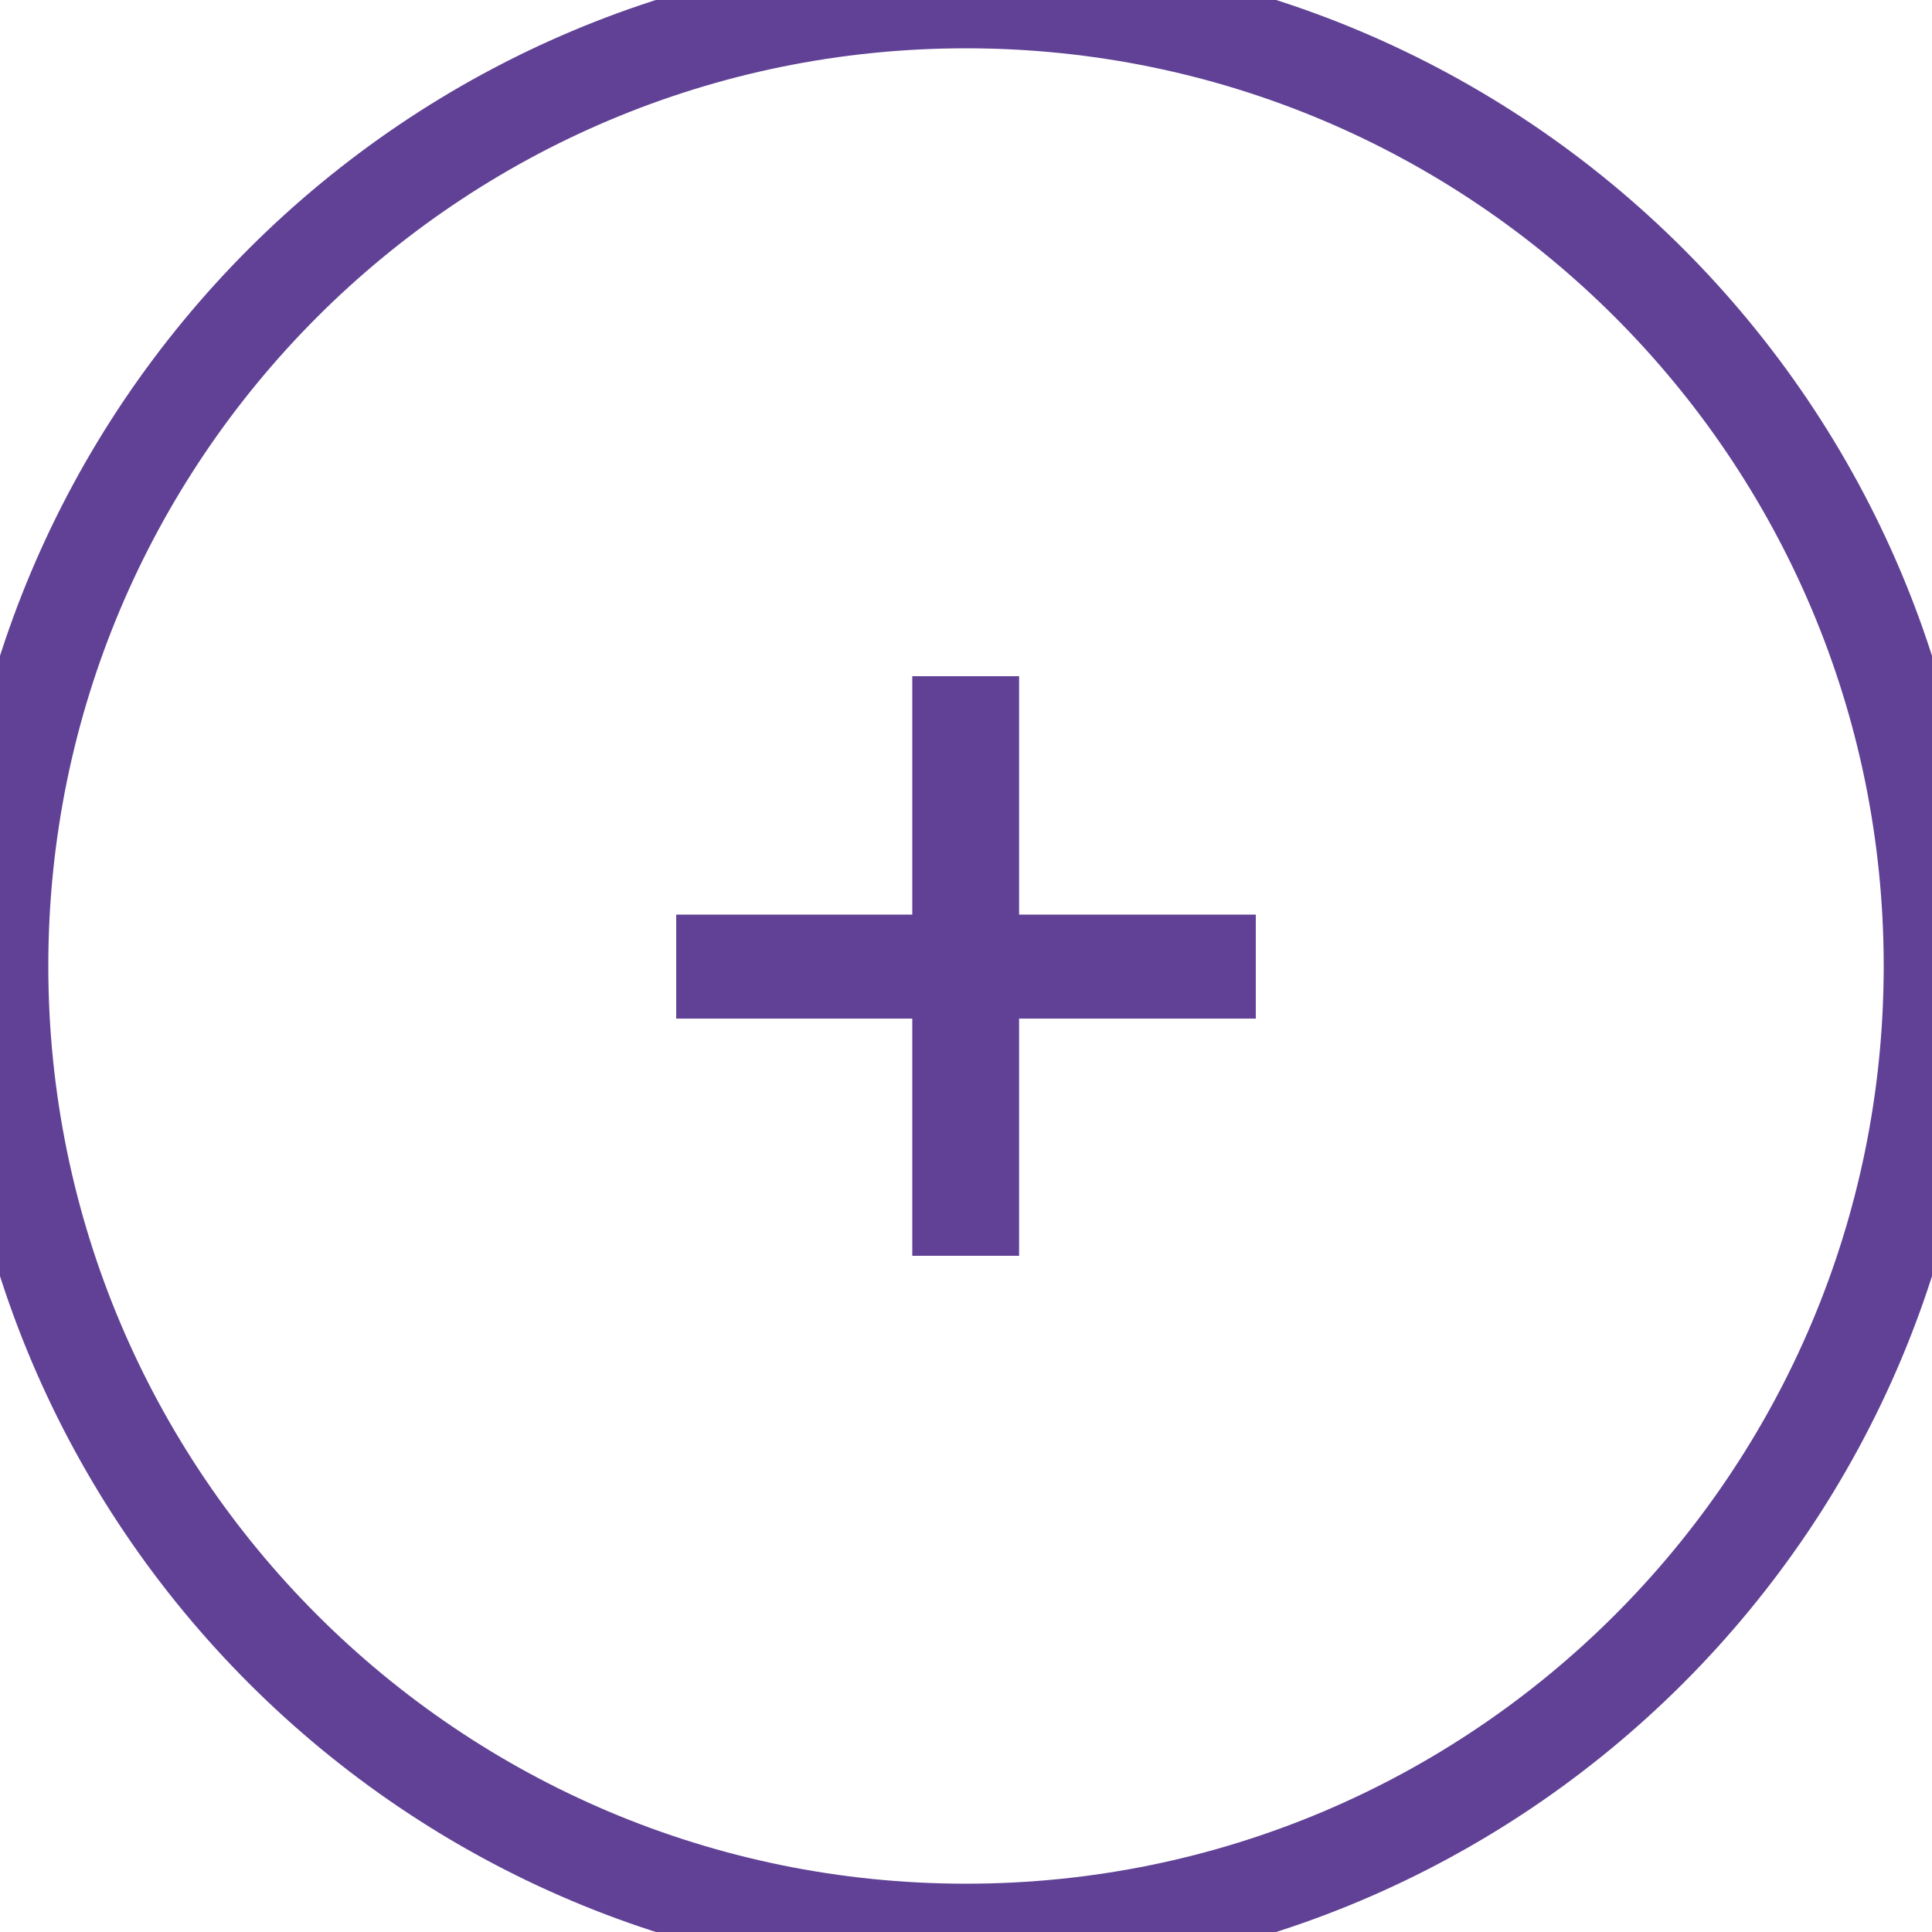
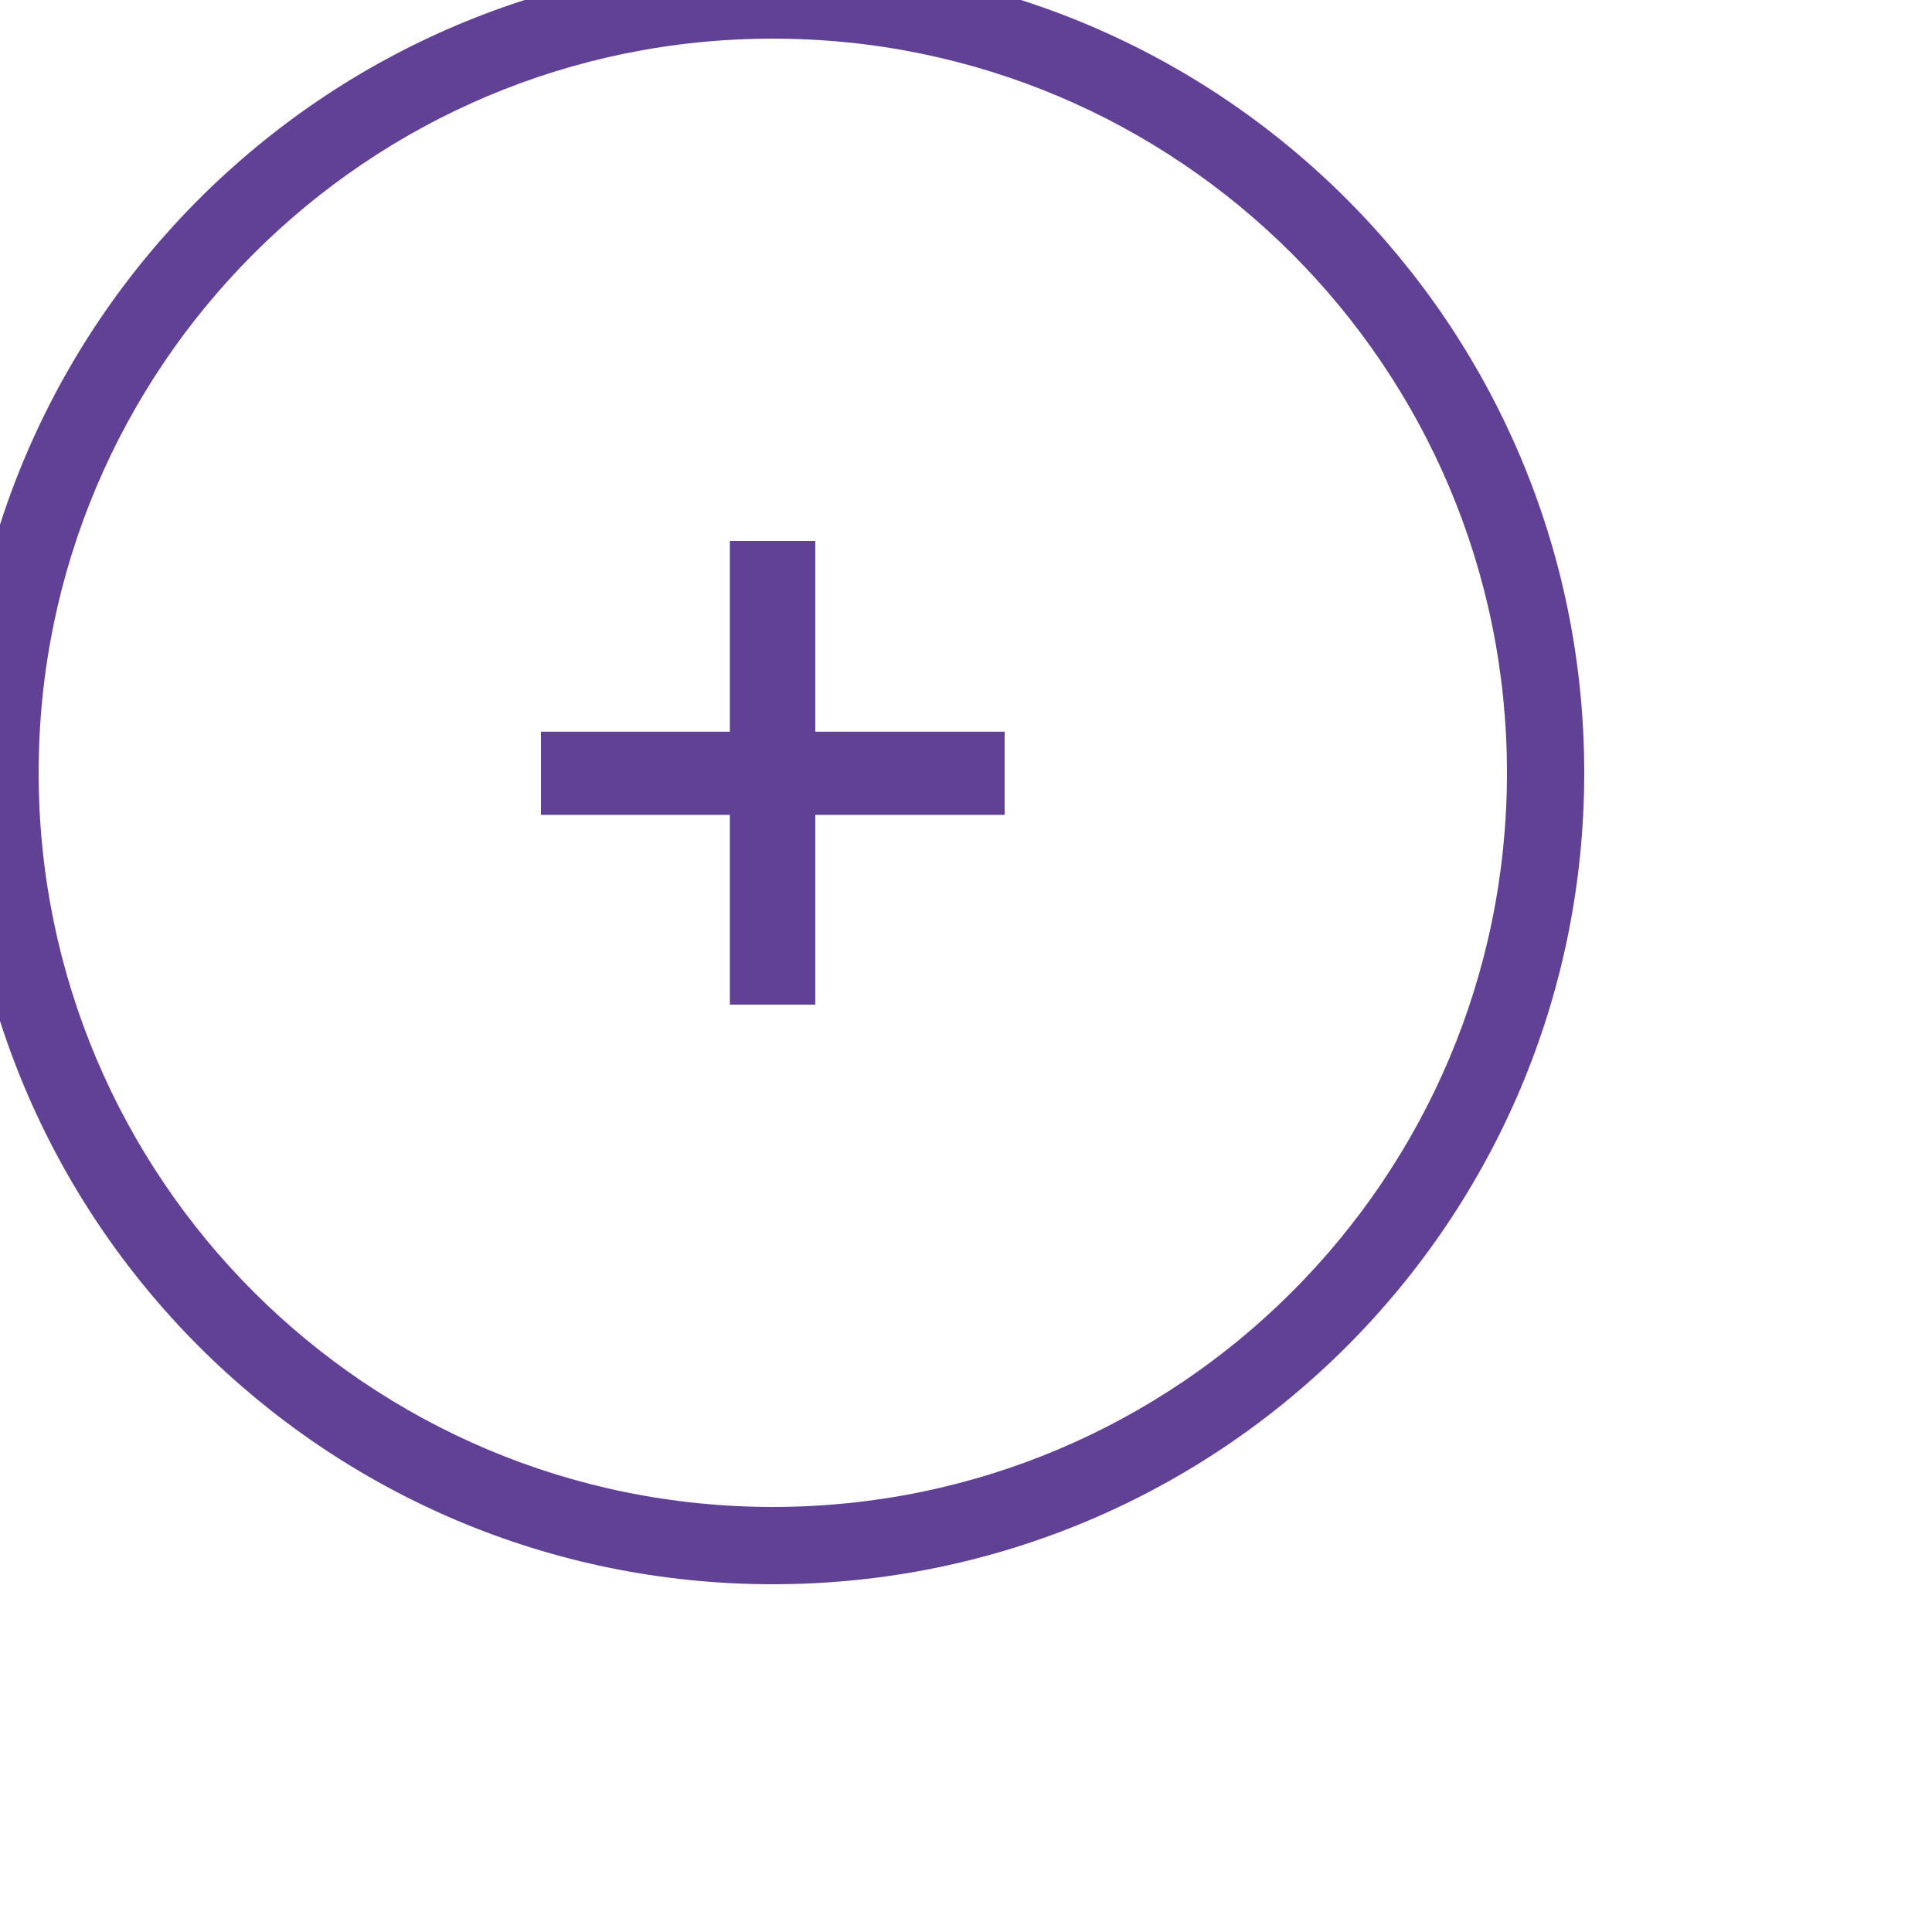
- <svg xmlns="http://www.w3.org/2000/svg" width="40" height="40" viewBox="0 0 40 40" fill="none">
+ <svg xmlns="http://www.w3.org/2000/svg" width="40" height="40" viewBox="0 0 50 50" fill="none">
  <path d="M18.888 21.089H14V18.936H18.888V14H21.099V18.936H26V21.089H21.099V26H18.888V21.089Z" fill="#604195" />
  <path d="M20 39C9.507 39 1 30.493 1 20H-1C-1 31.598 8.402 41 20 41V39ZM39 20C39 30.493 30.493 39 20 39V41C31.598 41 41 31.598 41 20H39ZM20 1C30.493 1 39 9.507 39 20H41C41 8.402 31.598 -1 20 -1V1ZM20 -1C8.402 -1 -1 8.402 -1 20H1C1 9.507 9.507 1 20 1V-1Z" fill="#604195" />
</svg>
